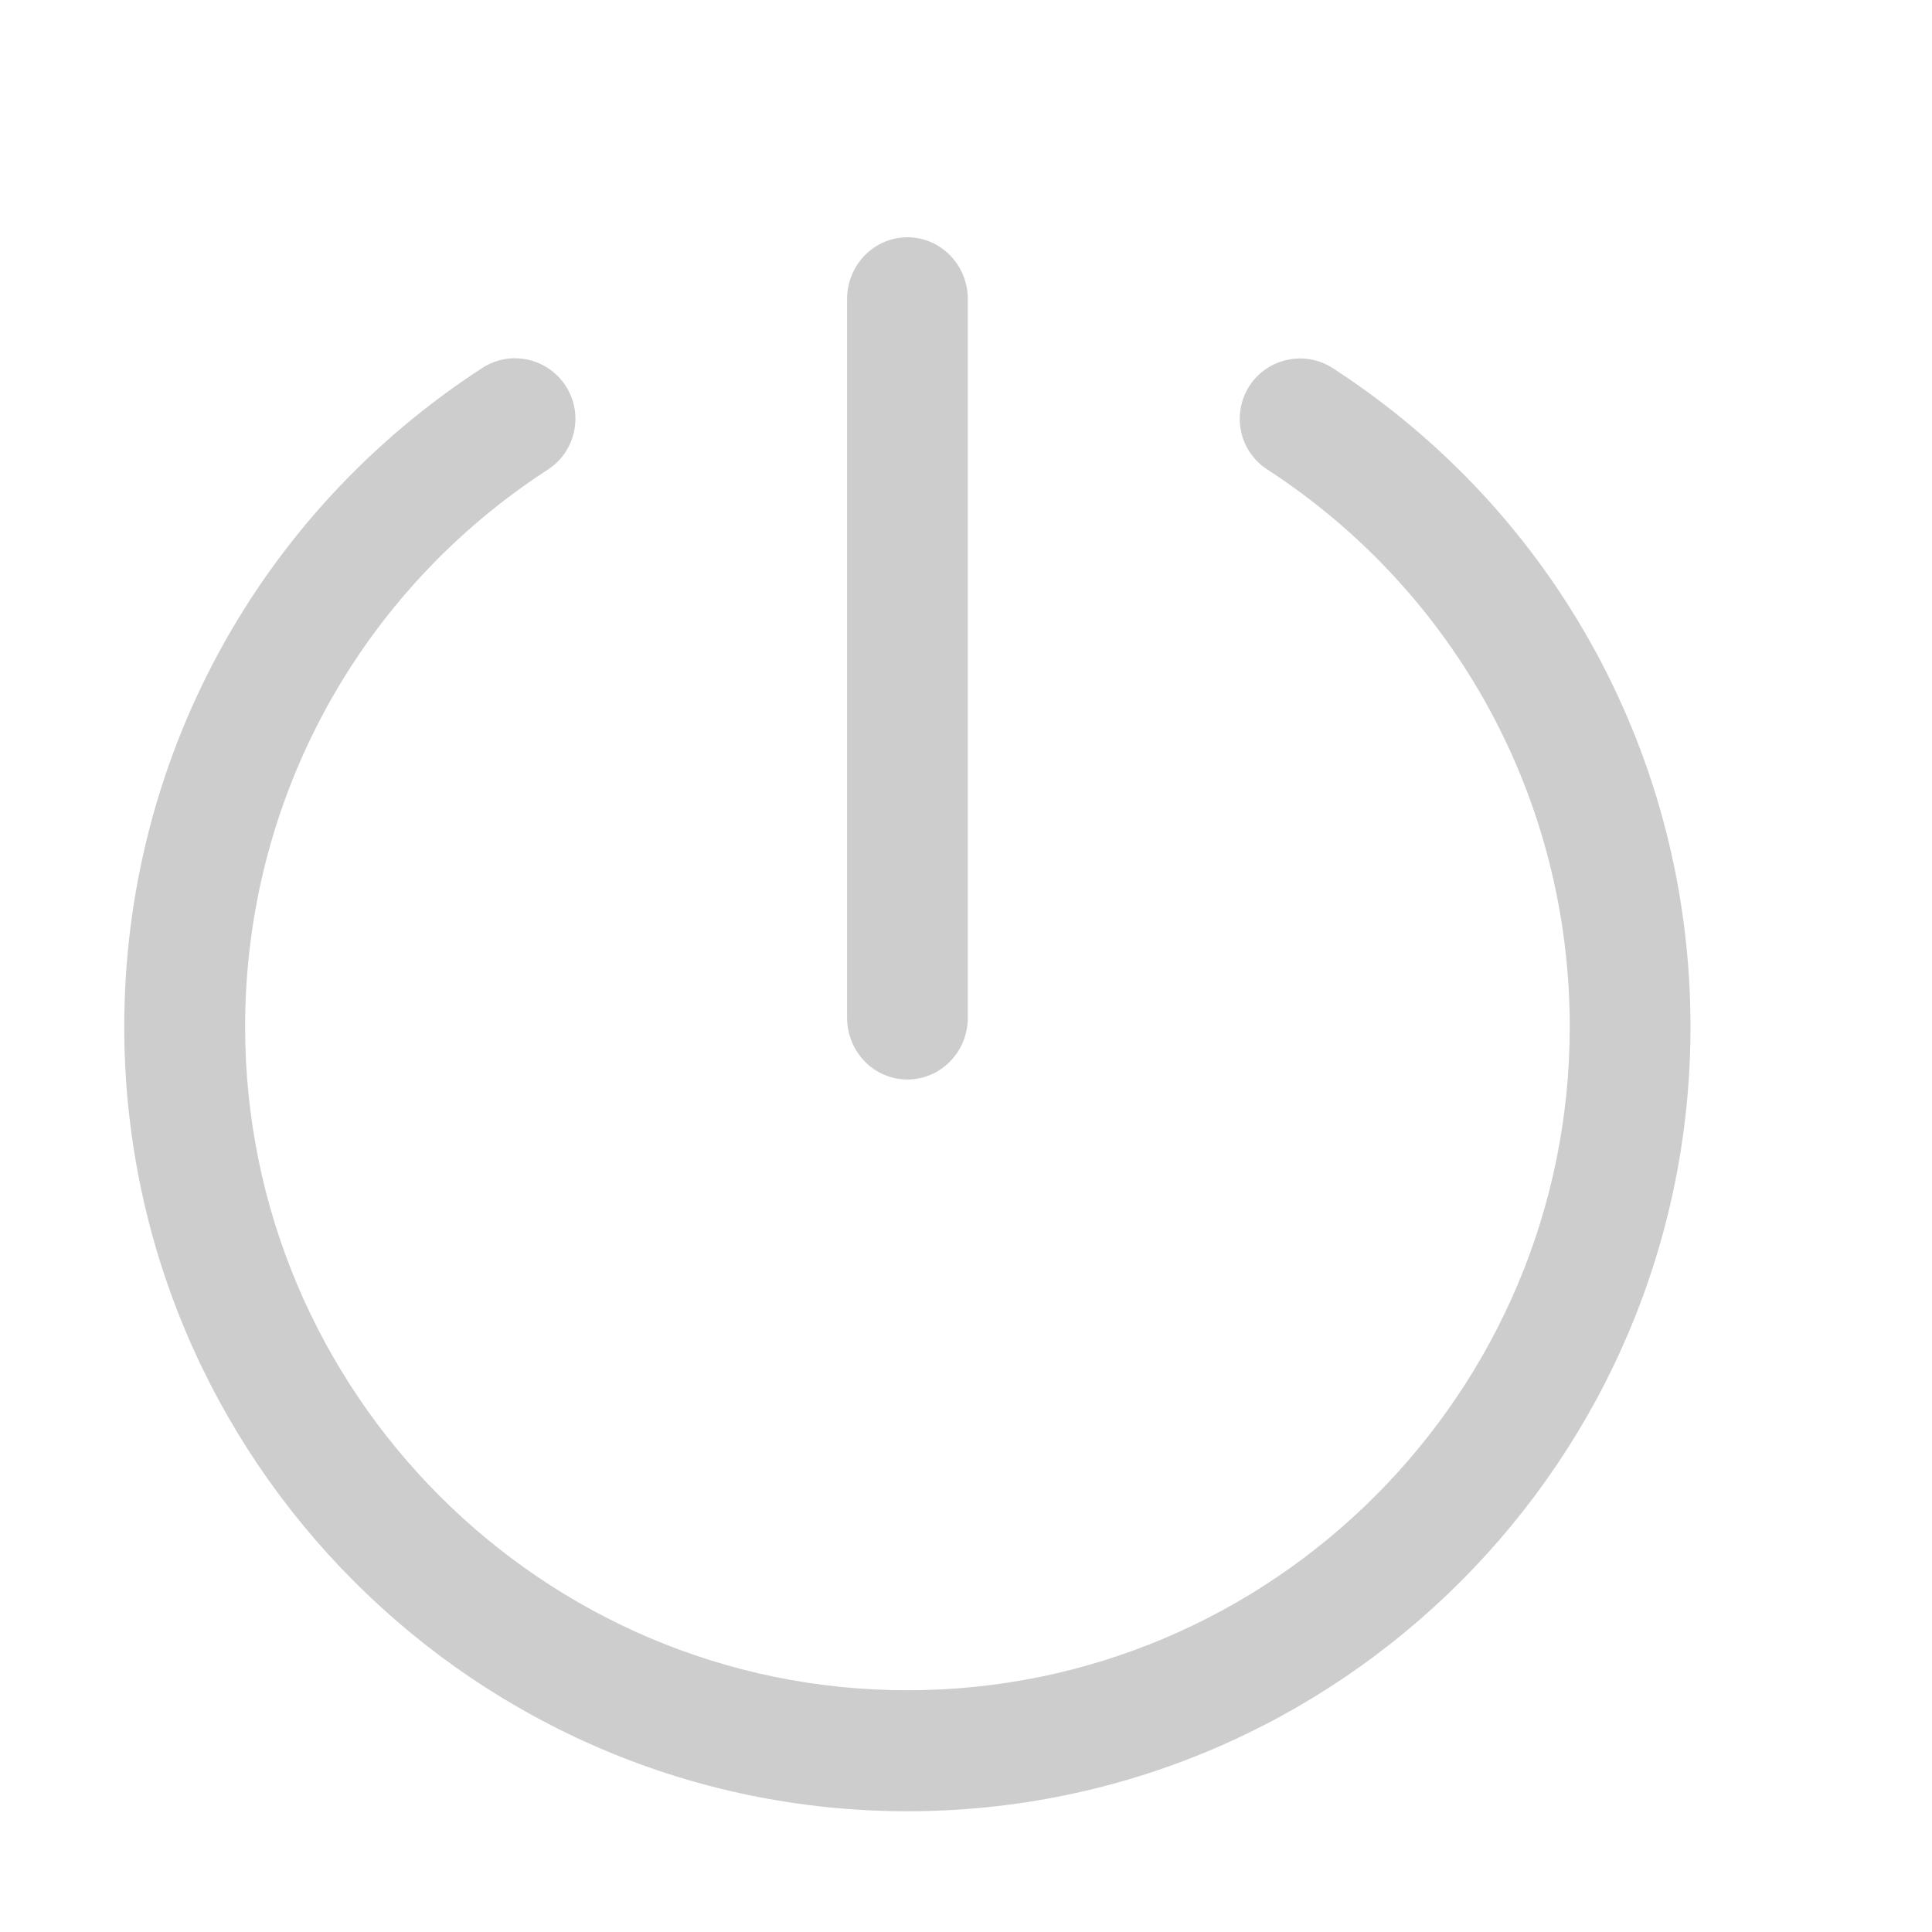
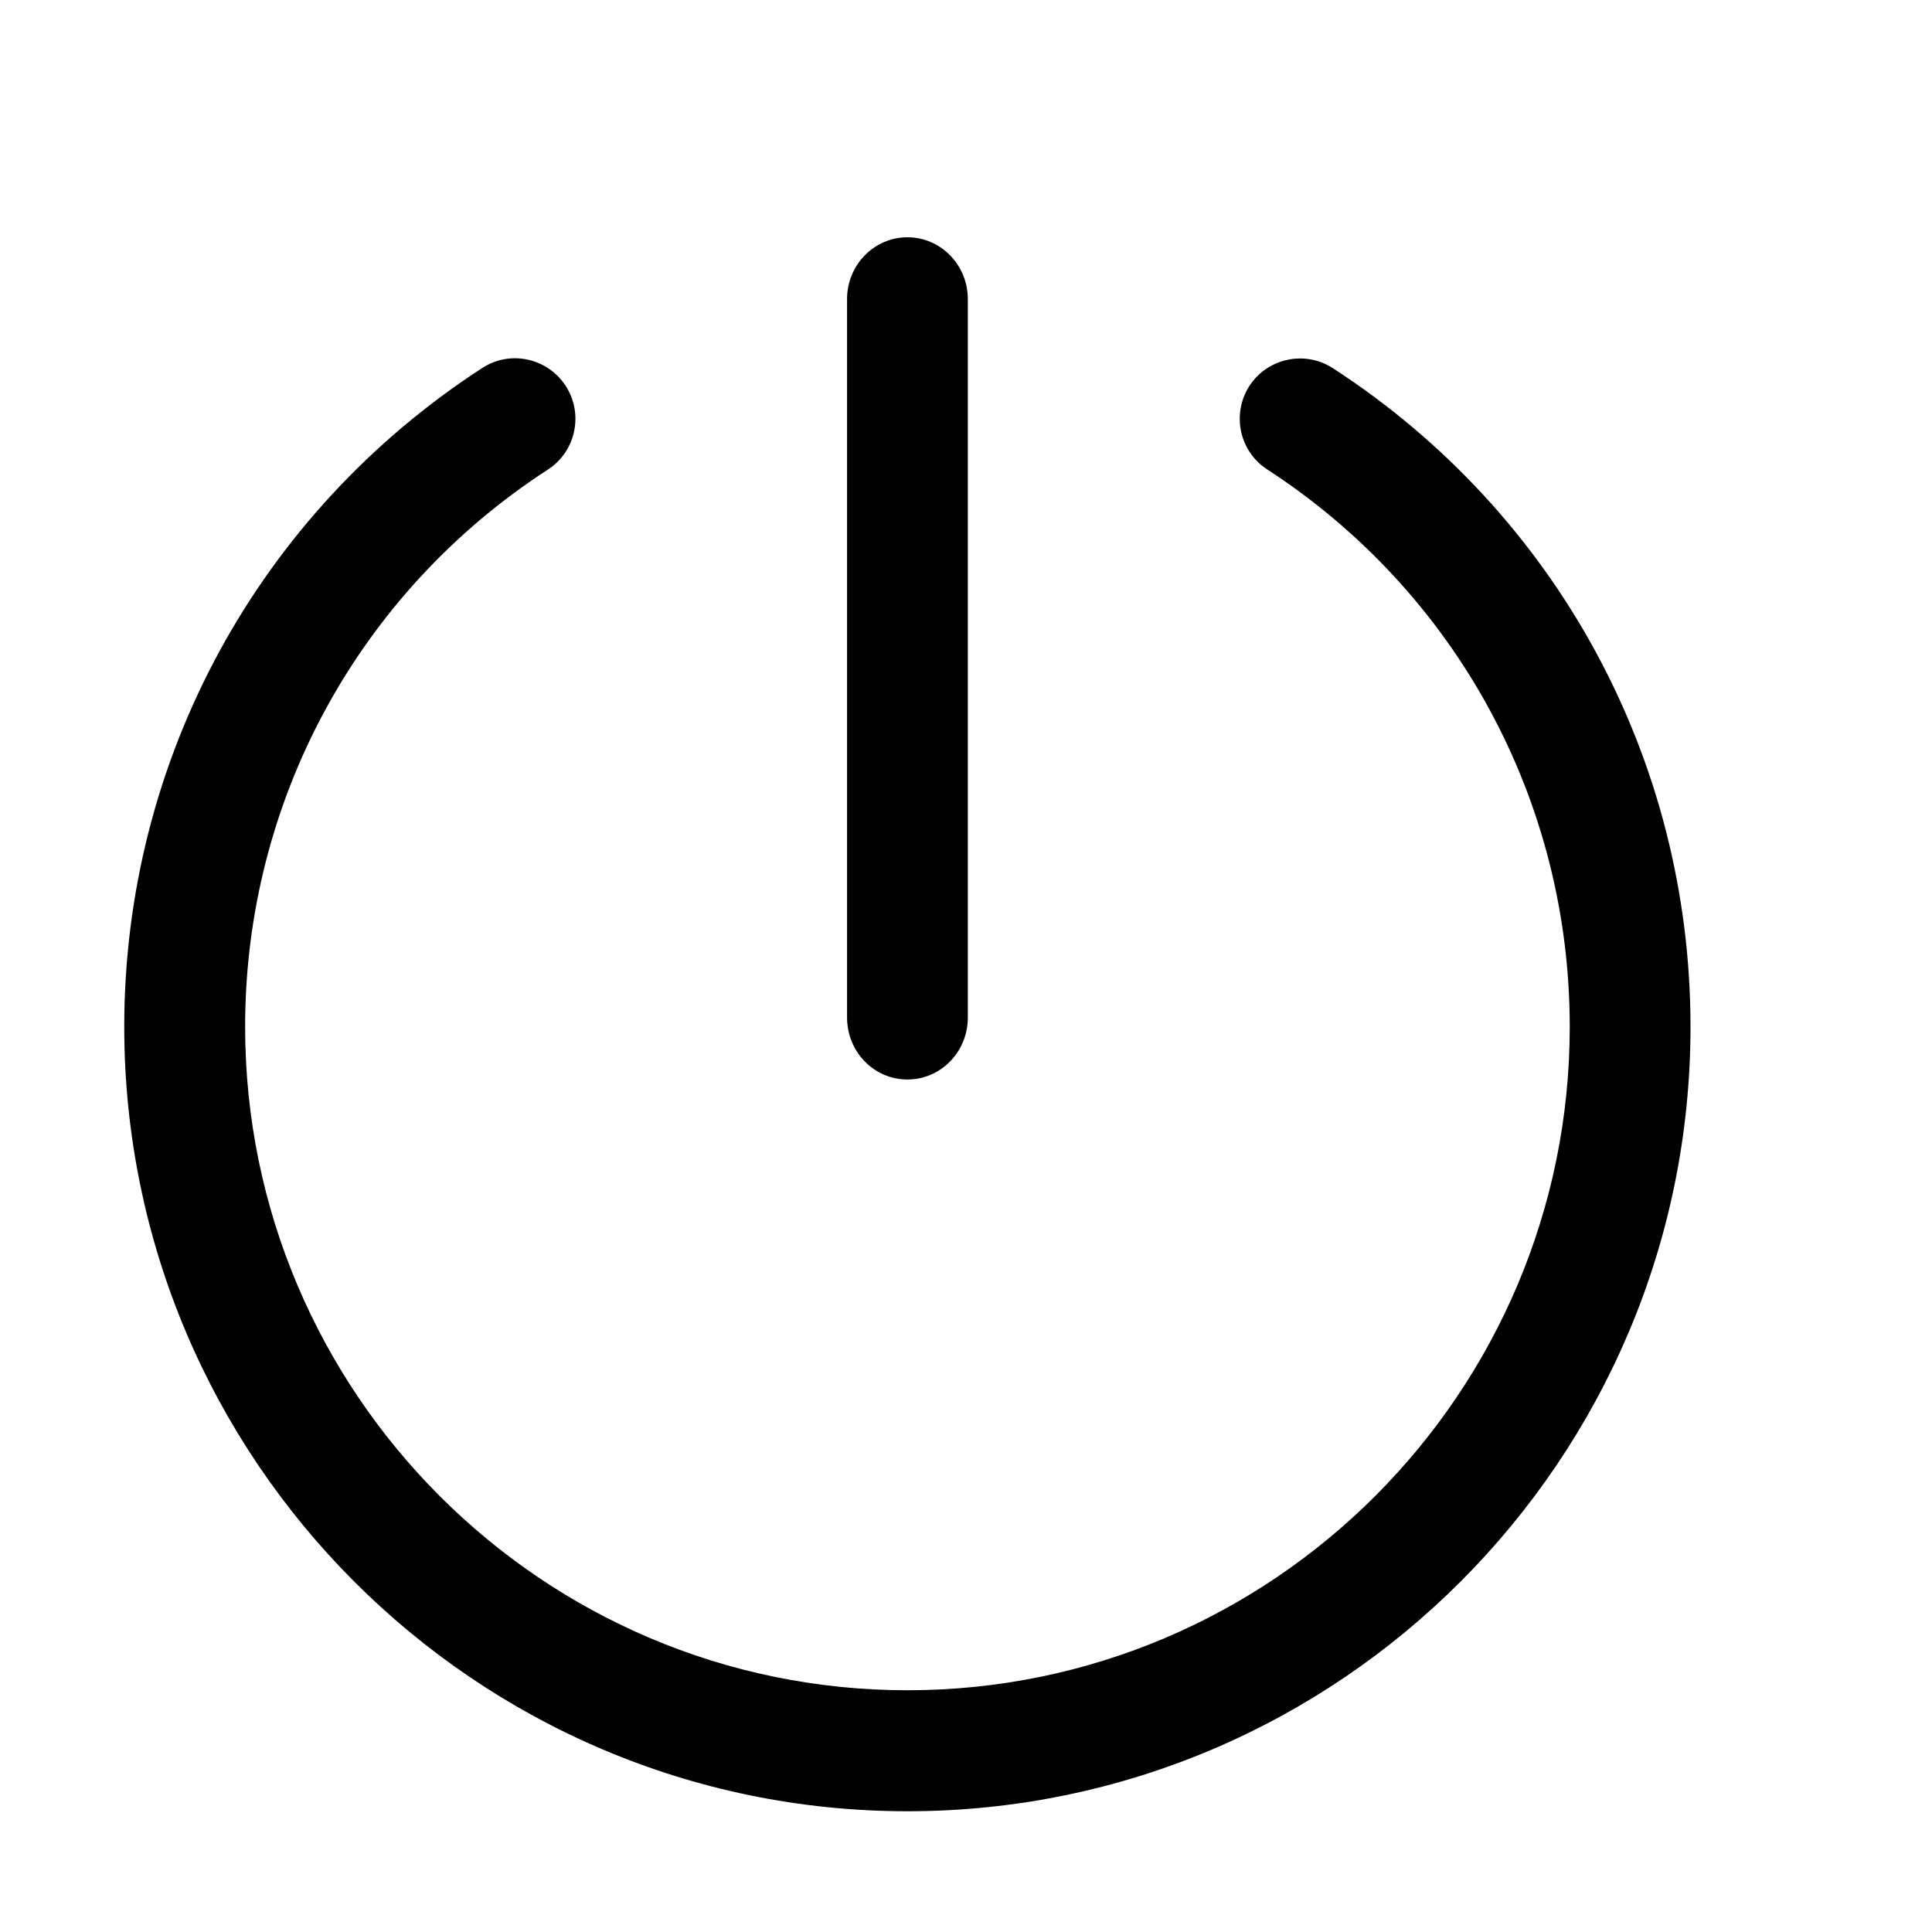
<svg xmlns="http://www.w3.org/2000/svg" viewBox="0 0 1024 1024" width="32" height="32">
-   <path d="M706.432 195.136c-14.656-9.536-34.56-5.44-44.224 9.408-9.536 14.848-5.376 34.688 9.472 44.288C772.032 314.048 832 424.448 832 544.192c0 193.92-157.504 351.68-351.04 351.68s-351.04-157.76-351.04-351.68c0-119.68 60.032-230.144 160.448-295.296 14.848-9.6 19.072-29.504 9.472-44.352-9.728-14.912-29.504-19.136-44.288-9.472-118.784 77.12-189.696 207.616-189.696 349.12C65.856 773.504 252.032 960 480.96 960S896 773.504 896 544.192c0-141.568-70.848-272.064-189.568-349.056zM480.96 572.16c17.664 0 32-14.656 32-32.832v-380.8c0-18.112-14.336-32.768-32-32.768s-32 14.656-32 32.768v380.8c0 18.176 14.272 32.832 32 32.832z" fill="#cdcdcd" />
+   <path d="M706.432 195.136c-14.656-9.536-34.56-5.44-44.224 9.408-9.536 14.848-5.376 34.688 9.472 44.288C772.032 314.048 832 424.448 832 544.192c0 193.92-157.504 351.68-351.04 351.68s-351.04-157.76-351.04-351.68c0-119.68 60.032-230.144 160.448-295.296 14.848-9.6 19.072-29.504 9.472-44.352-9.728-14.912-29.504-19.136-44.288-9.472-118.784 77.12-189.696 207.616-189.696 349.12C65.856 773.504 252.032 960 480.96 960S896 773.504 896 544.192c0-141.568-70.848-272.064-189.568-349.056zM480.96 572.16c17.664 0 32-14.656 32-32.832v-380.8c0-18.112-14.336-32.768-32-32.768s-32 14.656-32 32.768v380.8c0 18.176 14.272 32.832 32 32.832z" />
</svg>
